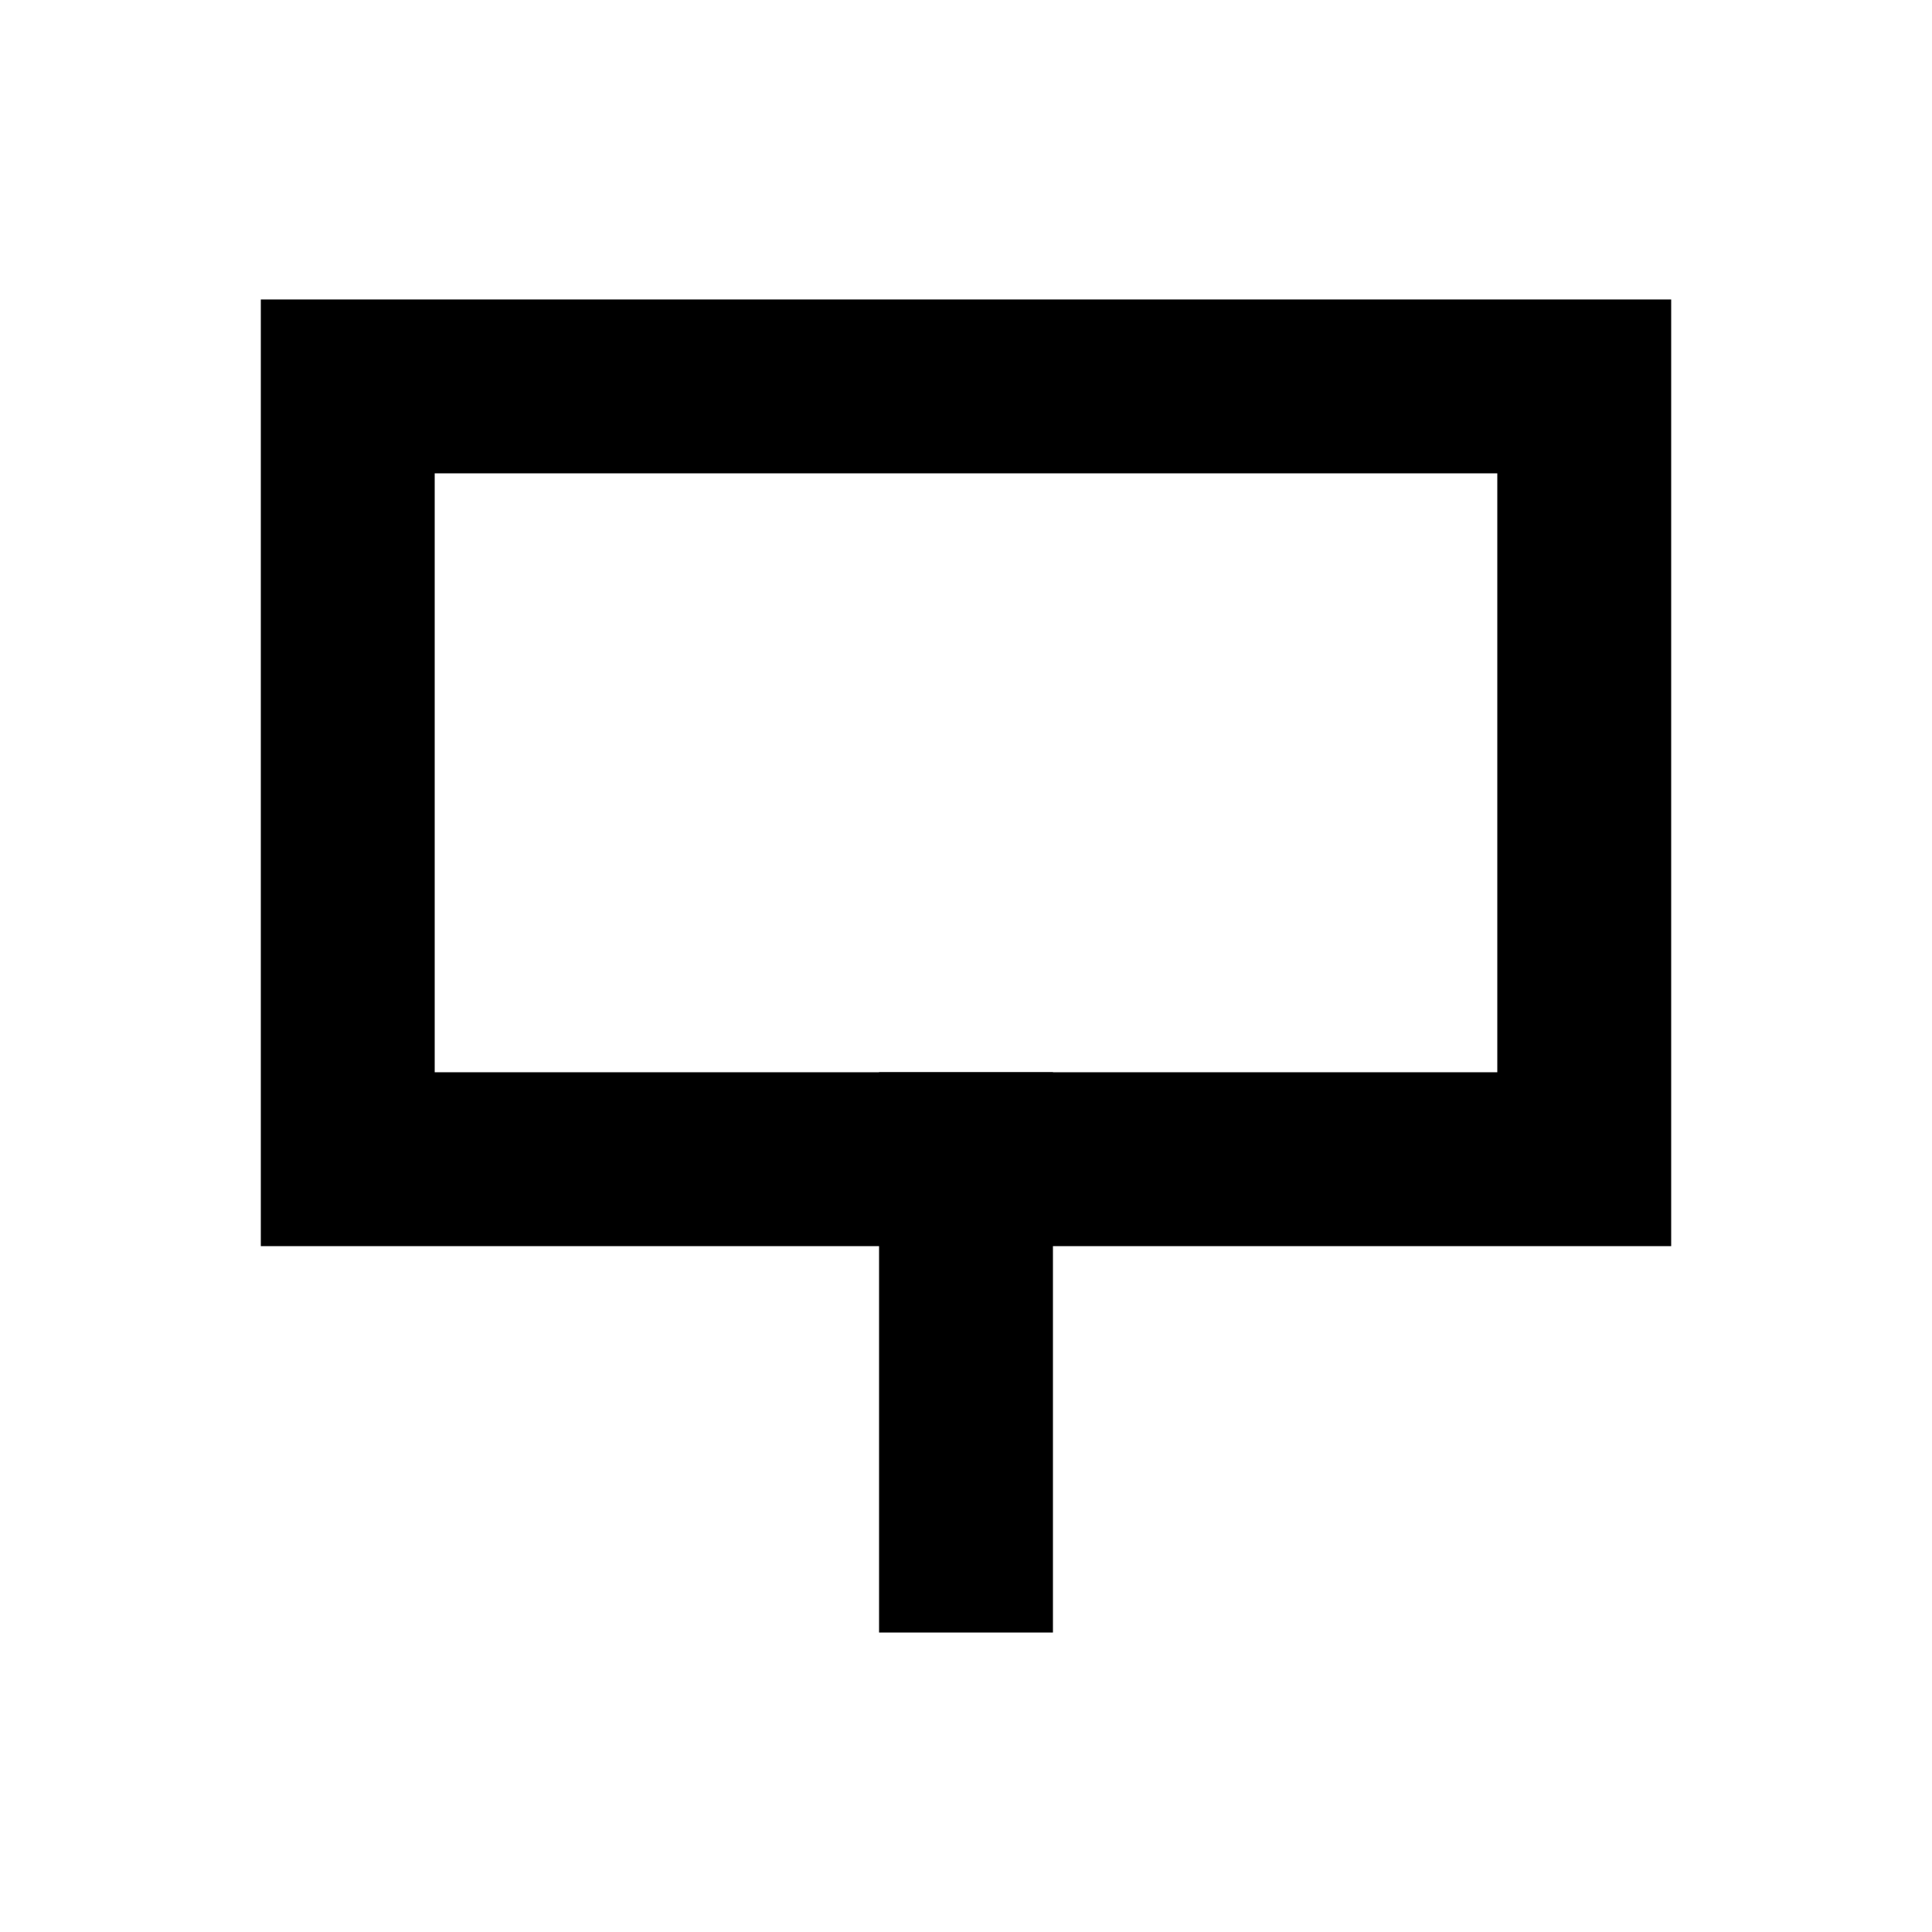
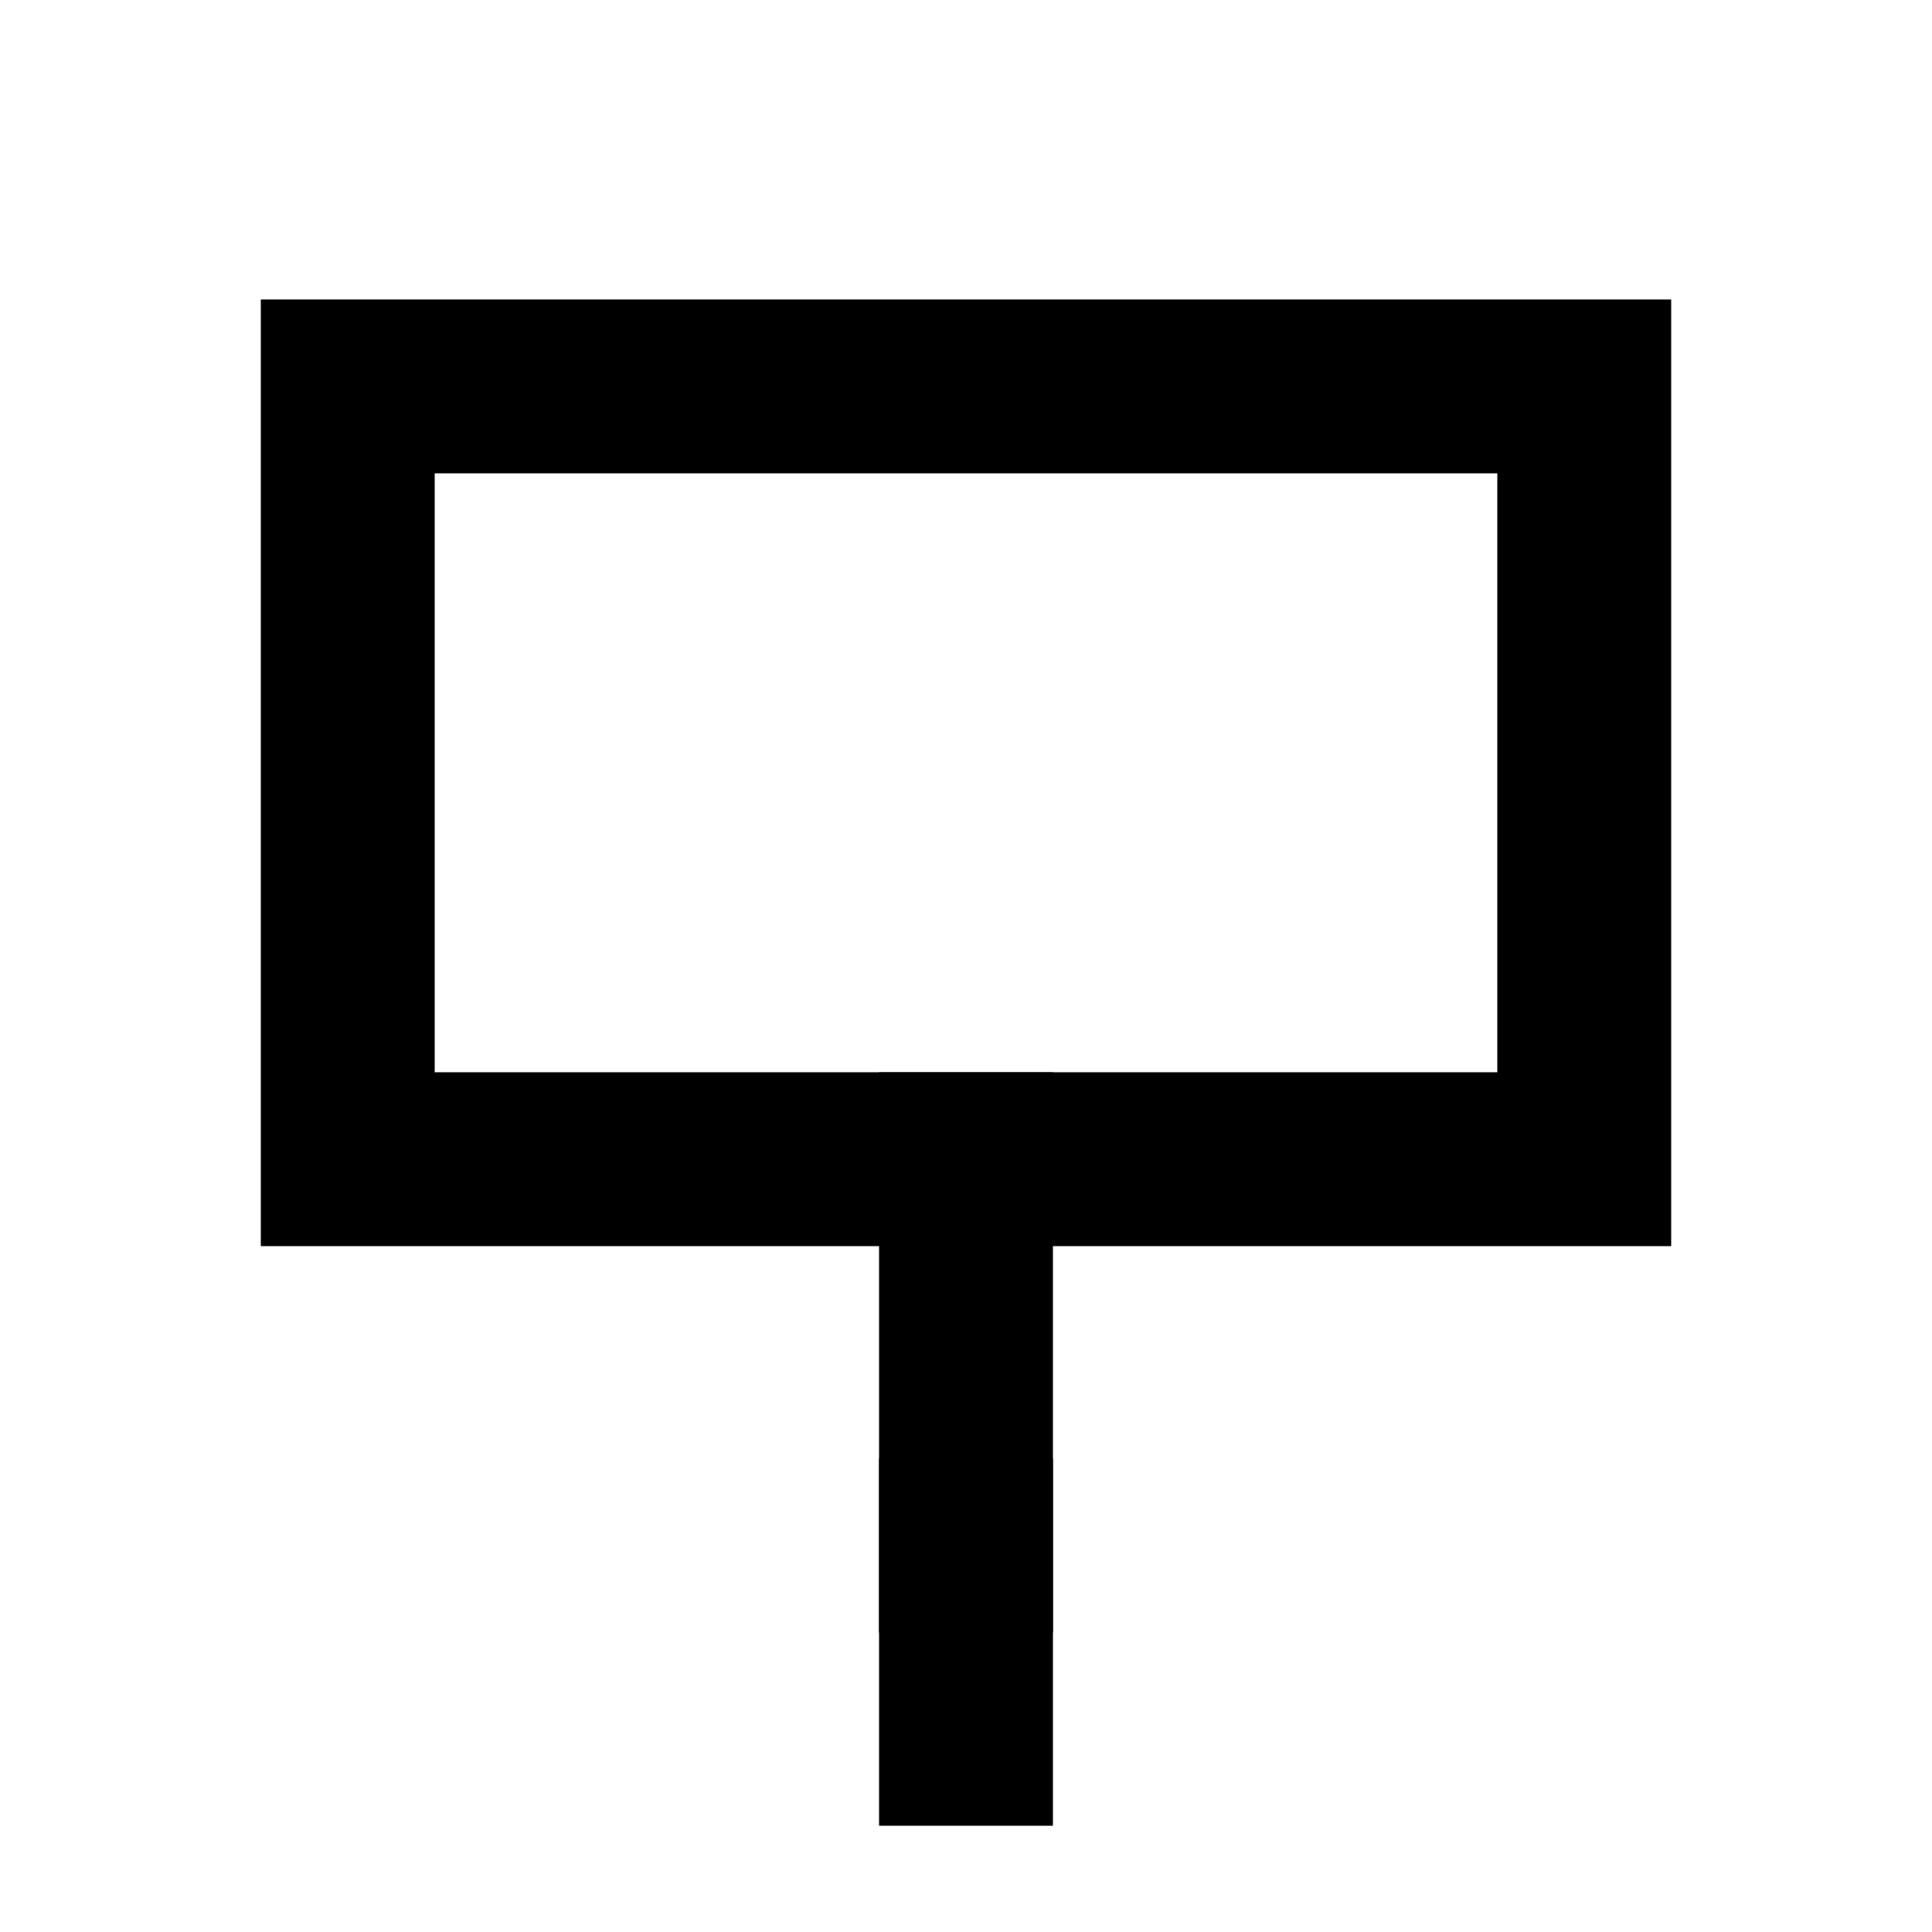
<svg xmlns="http://www.w3.org/2000/svg" viewBox="0 0 100 100" fill="none" stroke="currentColor" stroke-width="9" stroke-linecap="square" stroke-linejoin="miter">
  <path d="M 18 60 L 18 20 L 82 20 L 82 60 L 18 60 Z" />
  <path d="M 50 80 L 50 60" />
+   <path d="M 50 80 L 50 90" />
</svg>
